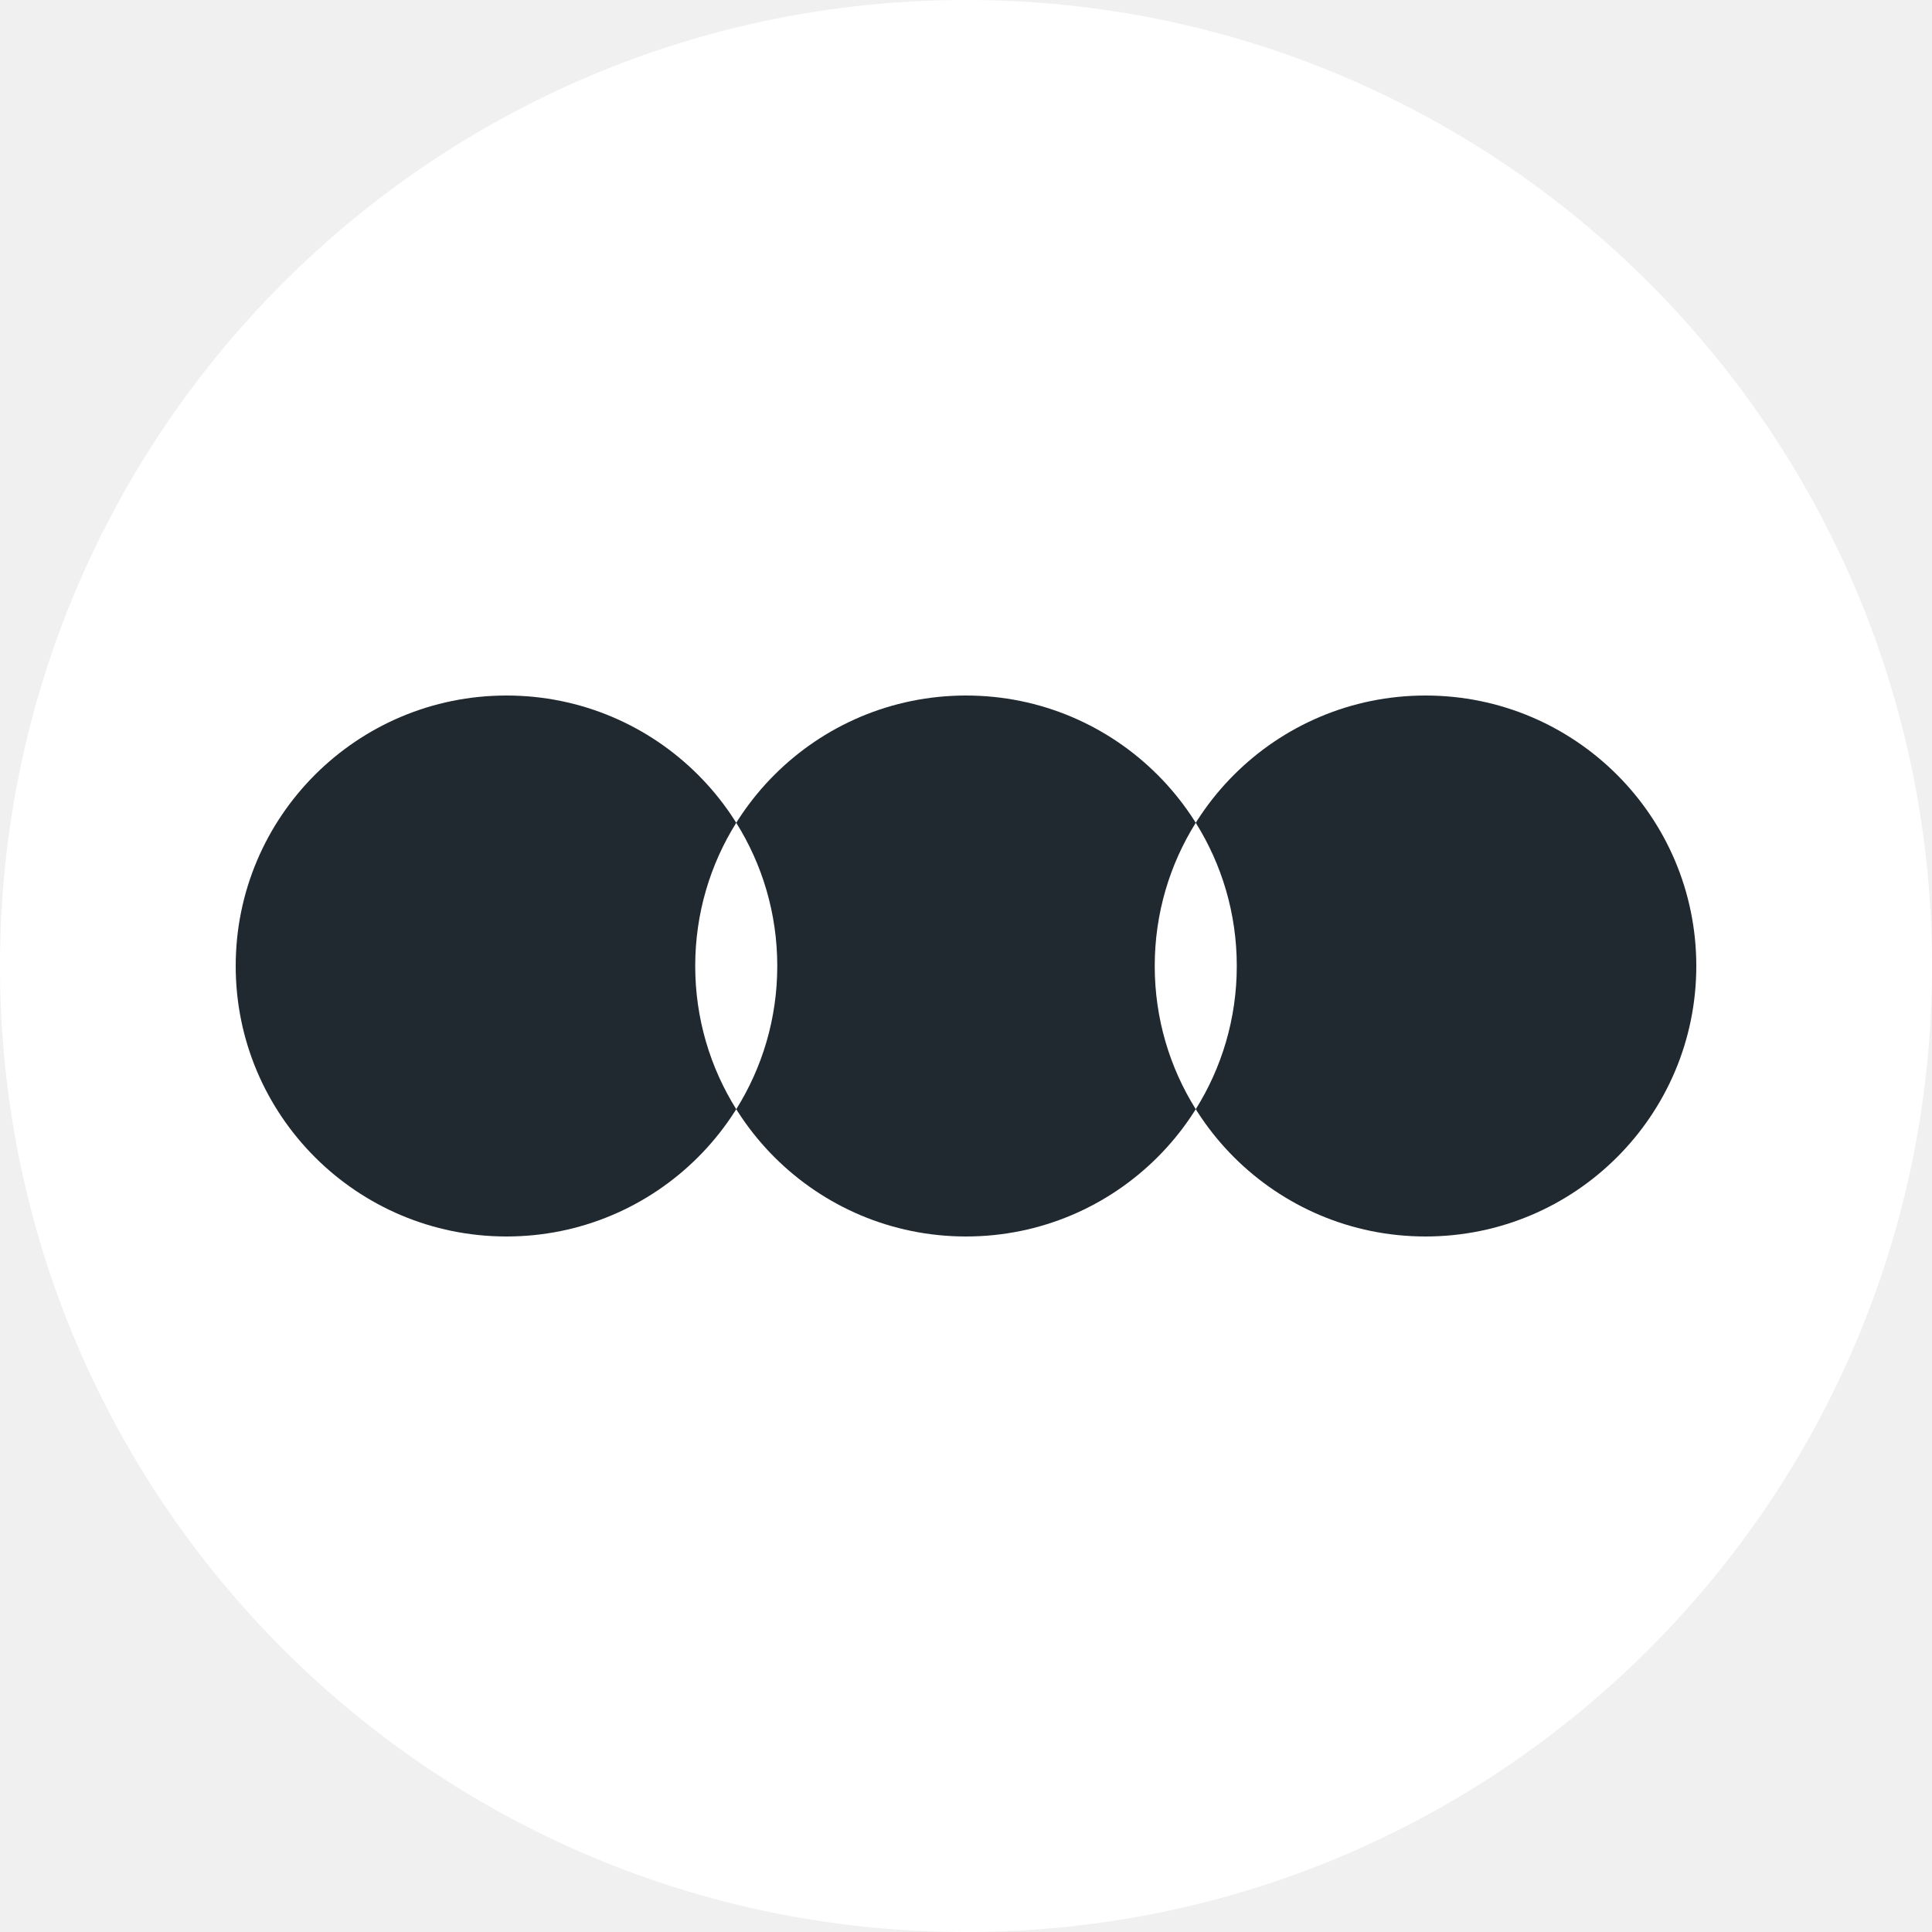
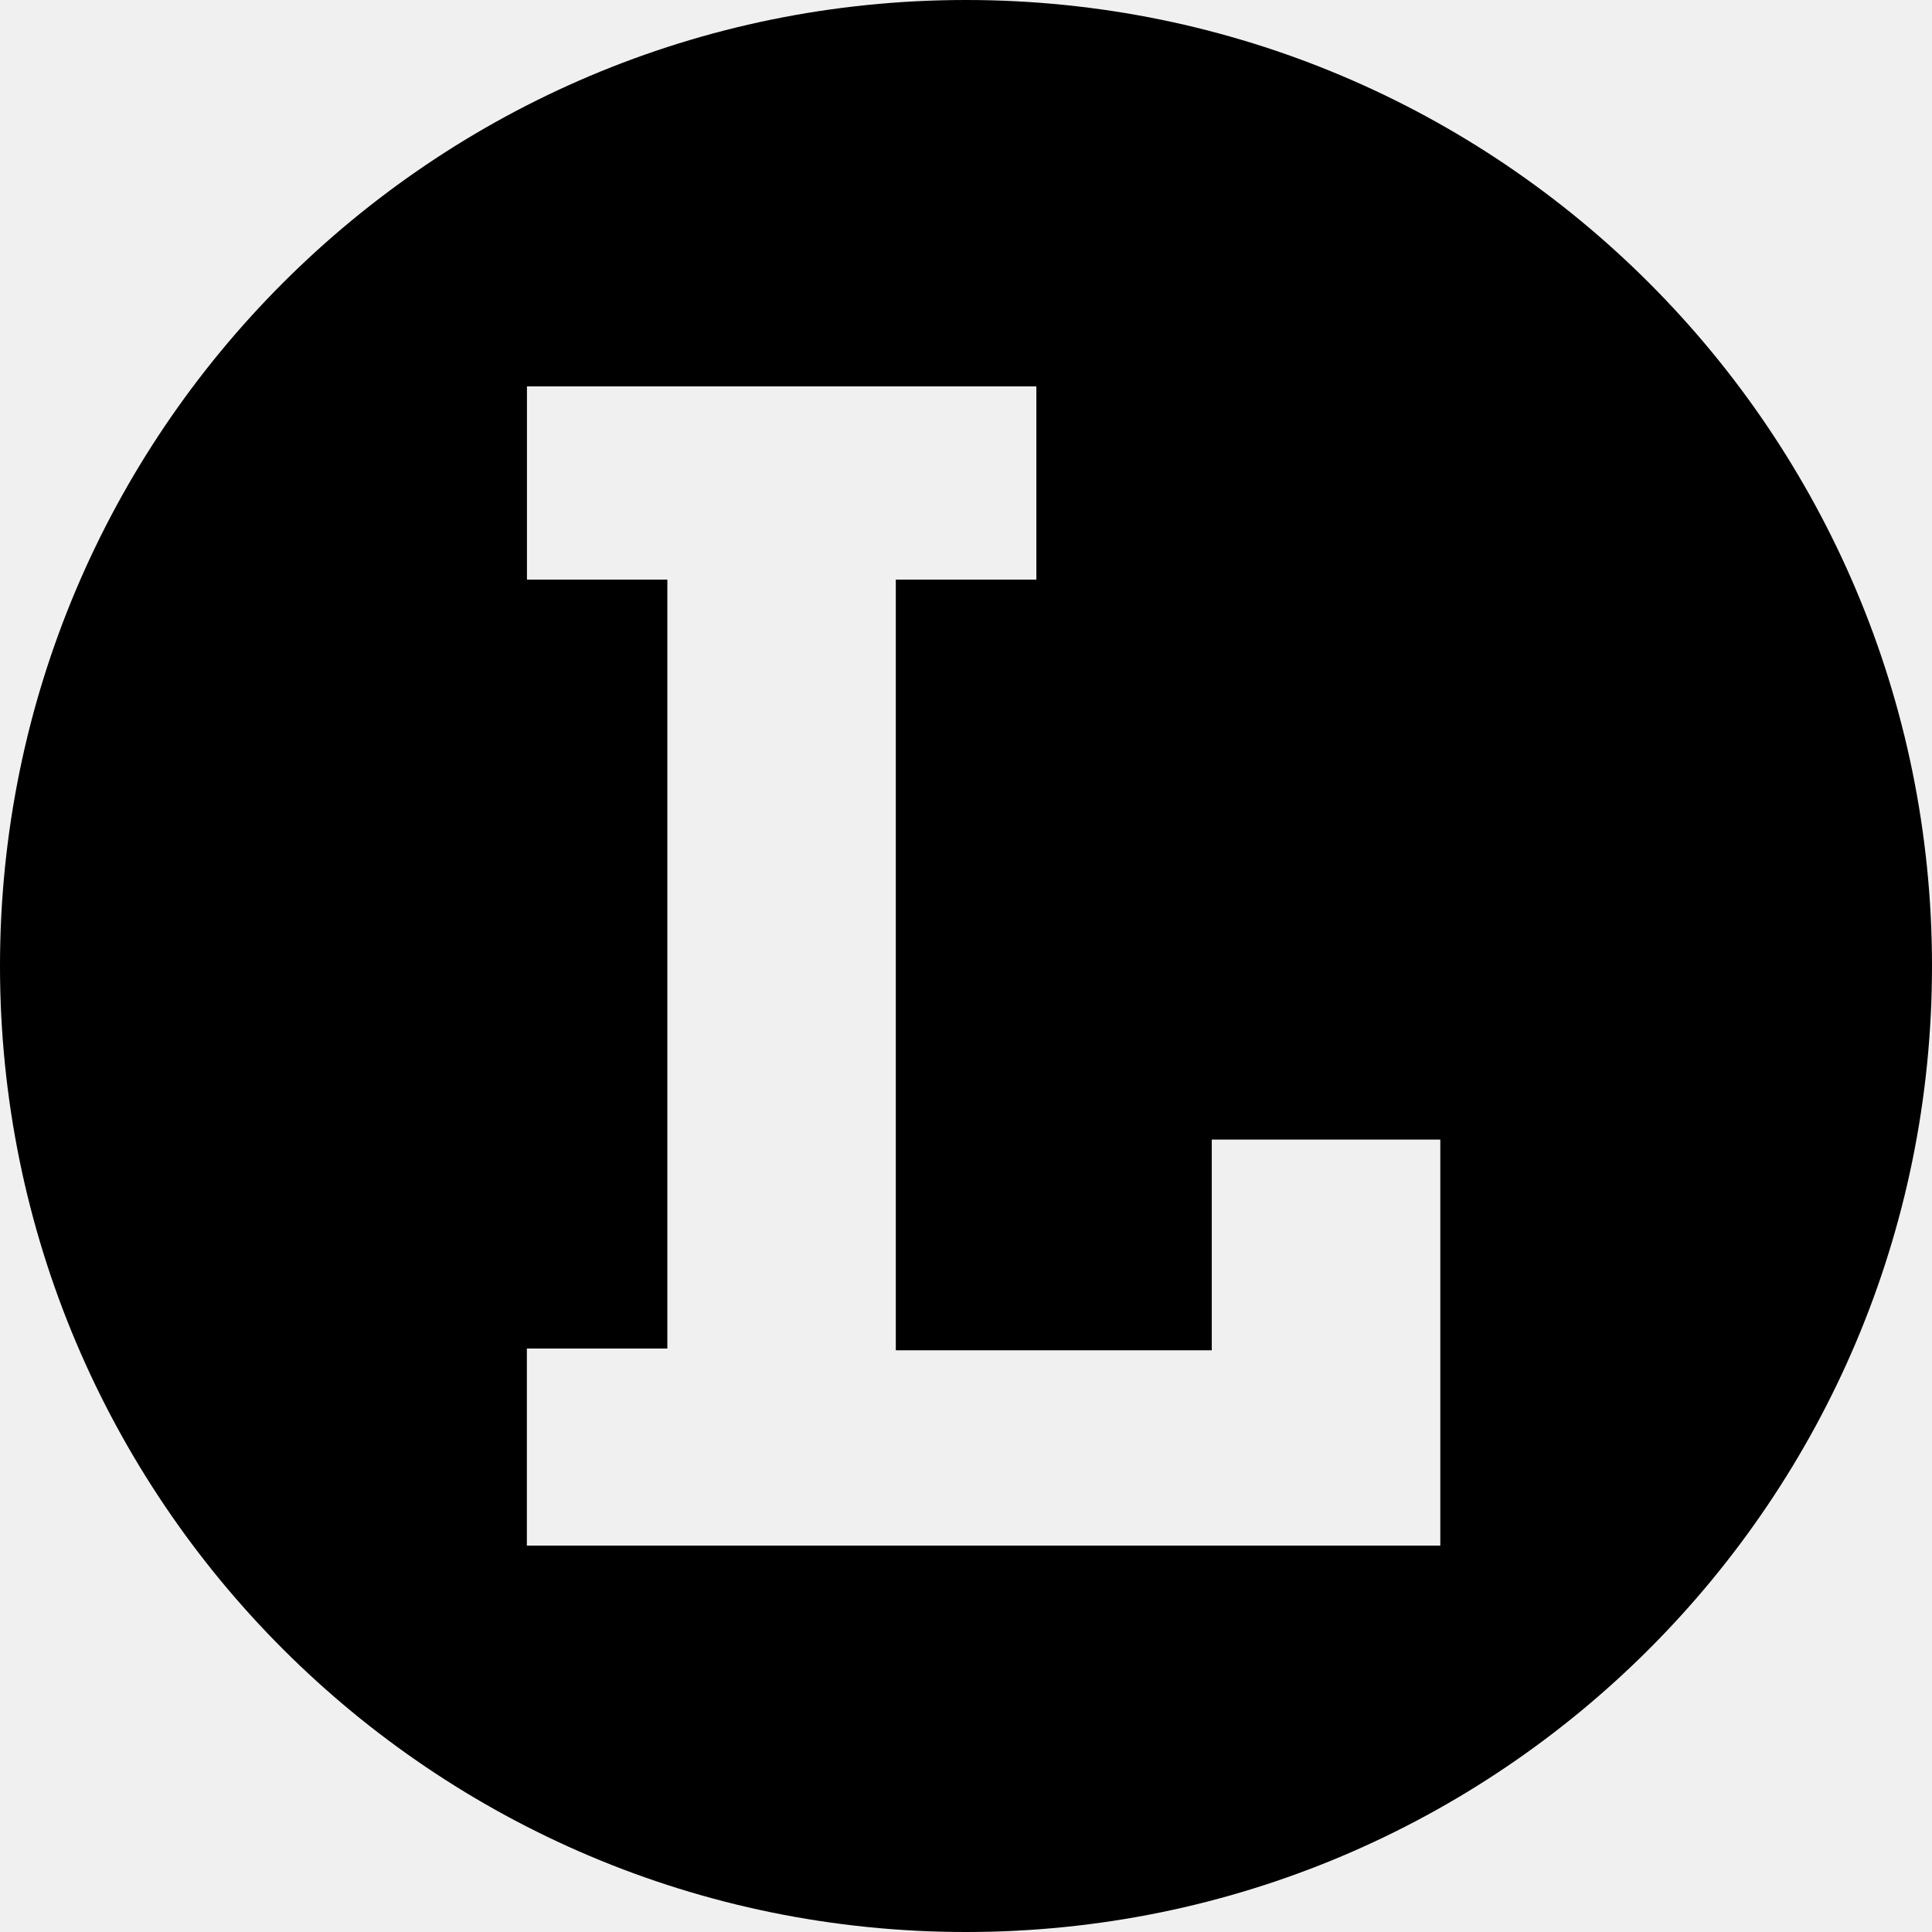
- <svg xmlns="http://www.w3.org/2000/svg" xmlns:xlink="http://www.w3.org/1999/xlink" width="500px" height="500px" viewBox="0 0 500 500" version="1.1">
-   <defs>
-     <rect id="path-1" x="0" y="0" width="129.847" height="141.443" />
-     <rect id="path-3" x="0" y="0" width="129.847" height="141.443" />
-   </defs>
-   <g id="letterboxd-decal-dots-neg-mono" stroke="none" stroke-width="1" fill="none" fill-rule="evenodd">
-     <circle id="Circle" fill="#FFFFFF" cx="250" cy="250" r="250" />
-     <g id="Dots" transform="translate(61, 180)">
-       <ellipse id="Green" fill="#202830" cx="189" cy="70" rx="70.079" ry="70" />
-       <g id="Blue" transform="translate(248.1527, 0)">
-         <mask id="mask-2" fill="white">
-           <use xlink:href="#path-1" />
-         </mask>
-         <g id="Mask" />
-         <ellipse fill="#202830" mask="url(#mask-2)" cx="59.769" cy="70" rx="70.079" ry="70" />
-       </g>
-       <g id="Orange">
-         <mask id="mask-4" fill="white">
-           <use xlink:href="#path-3" />
-         </mask>
-         <g id="Mask" />
-         <ellipse fill="#202830" mask="url(#mask-4)" cx="70.079" cy="70" rx="70.079" ry="70" />
-       </g>
-       <path d="M129.539,107.063 C122.81,96.315 118.921,83.611 118.921,70 C118.921,56.389 122.81,43.685 129.539,32.937 C136.268,43.685 140.157,56.389 140.157,70 C140.157,83.611 136.268,96.315 129.539,107.063 L129.539,107.063 Z" id="Overlap" fill="#FFFFFF" />
-       <path d="M248.461,32.937 C255.19,43.685 259.079,56.389 259.079,70 C259.079,83.611 255.19,96.315 248.461,107.063 C241.732,96.315 237.843,83.611 237.843,70 C237.843,56.389 241.732,43.685 248.461,32.937 L248.461,32.937 Z" id="Overlap" fill="#FFFFFF" />
-     </g>
-   </g>
+ <svg xmlns="http://www.w3.org/2000/svg" width="24px" height="24px" viewBox="0 0 24 24" role="img">
+   <path d="M8.29 16.752V7.2H6.546V4.8h6.328v2.4h-1.746v9.574h3.925v-2.618h2.839V19.2H6.545v-2.448h1.746zM0 12c0 6.628 5.372 12 12 12s12-5.372 12-12S18.628 0 12 0 0 5.372 0 12z" />
</svg>
